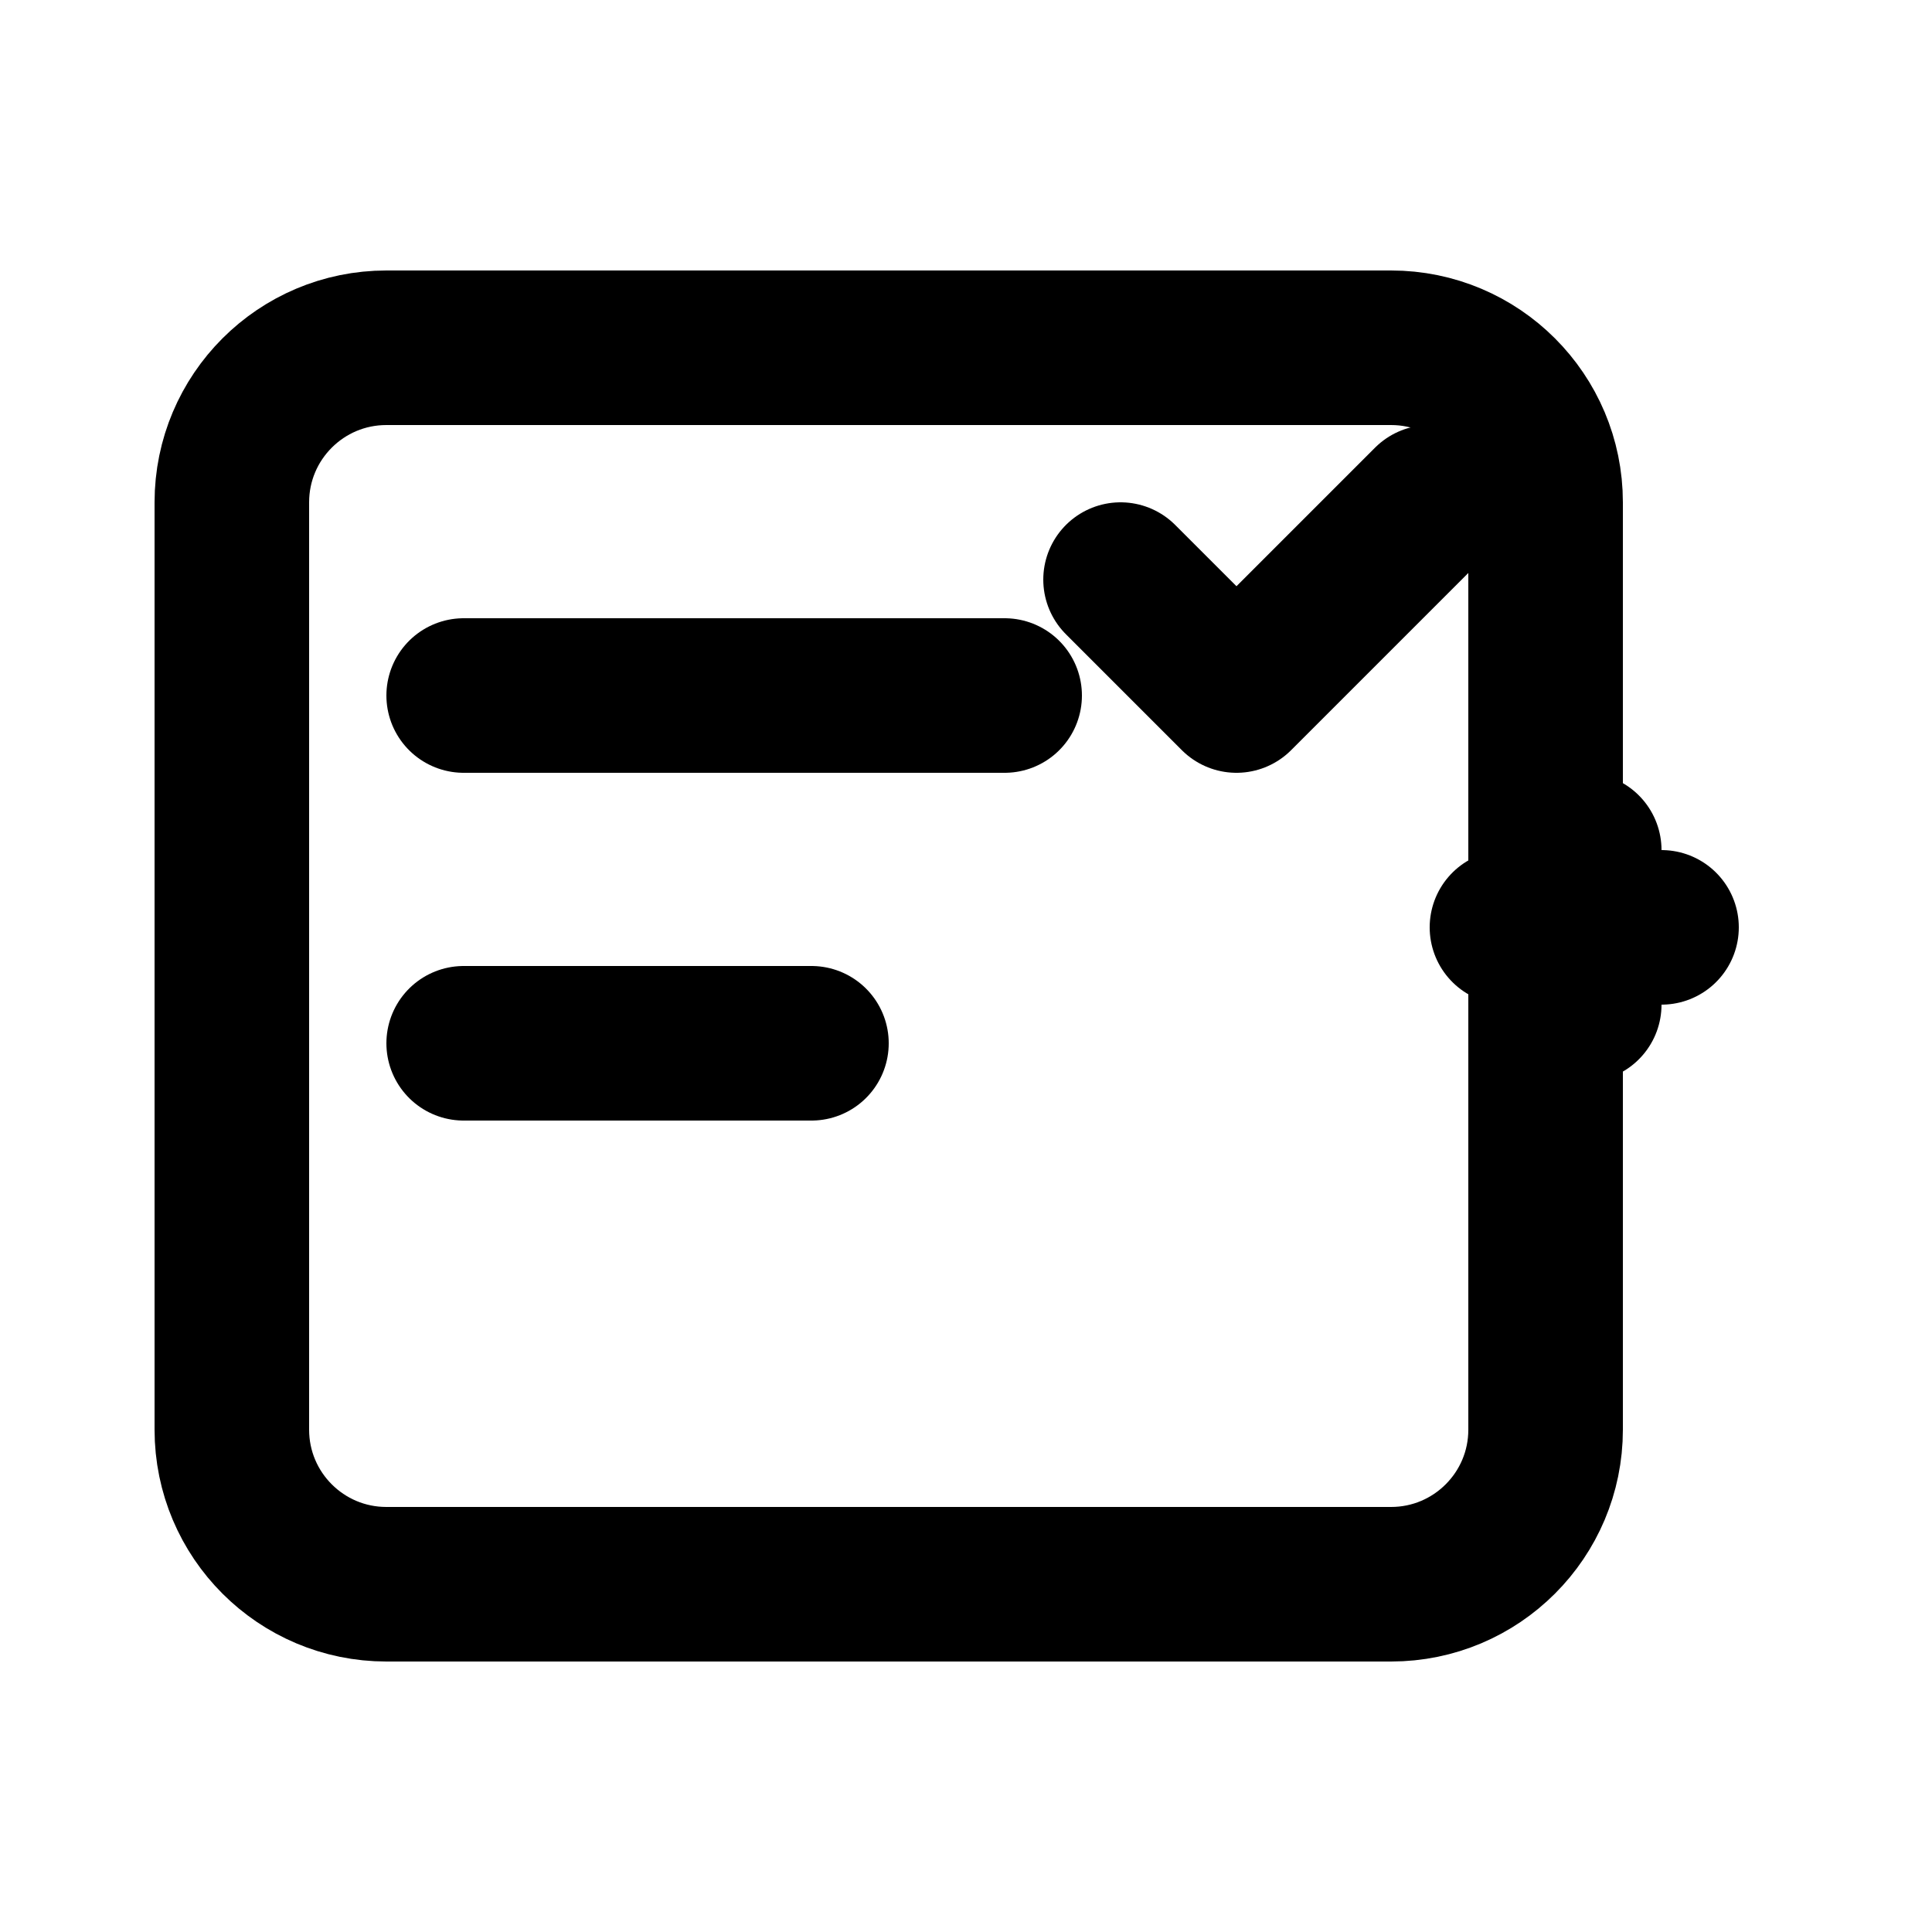
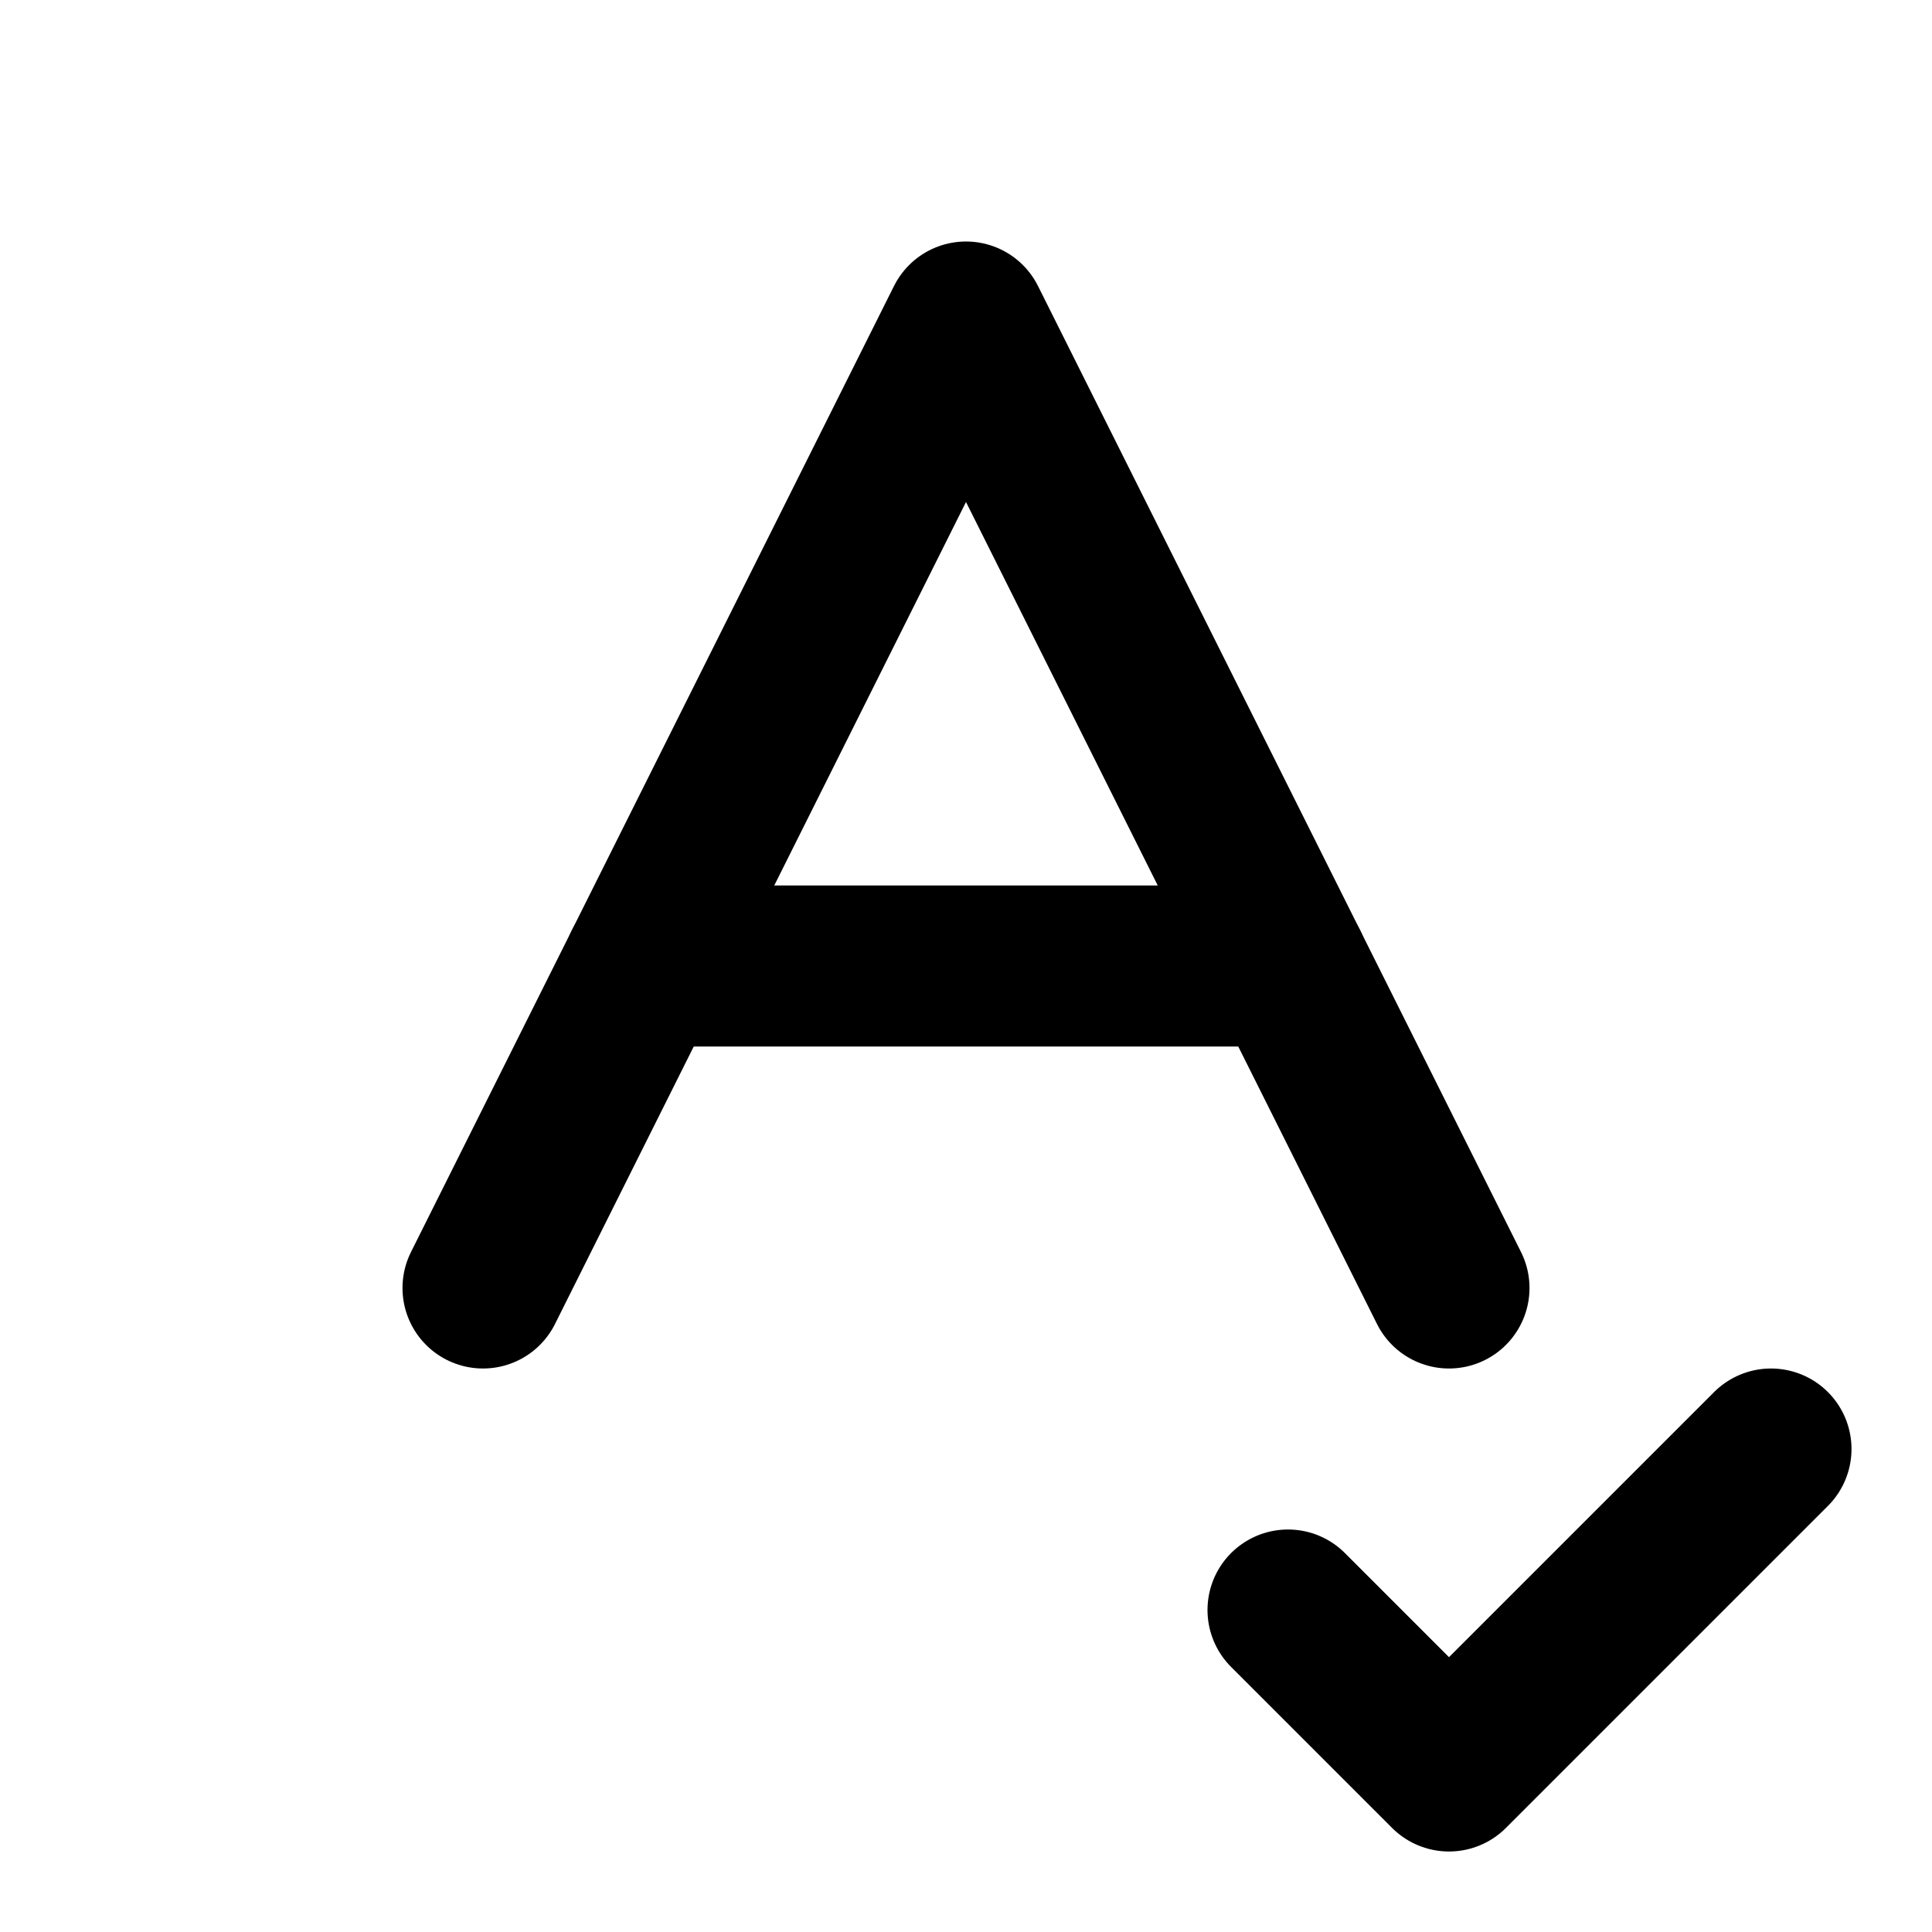
- <svg xmlns="http://www.w3.org/2000/svg" viewBox="0 0 100 100">
-   <rect x="12" y="18" width="68" height="64" rx="8" fill="none" stroke="currentColor" stroke-width="8" />
-   <line x1="24" y1="36" x2="52" y2="36" stroke="currentColor" stroke-width="8" stroke-linecap="round" />
-   <line x1="24" y1="54" x2="42" y2="54" stroke="currentColor" stroke-width="8" stroke-linecap="round" />
-   <polyline points="58,30 64,36 74,26" fill="none" stroke="currentColor" stroke-width="8" stroke-linecap="round" stroke-linejoin="round" />
-   <line x1="78" y1="48" x2="86" y2="48" stroke="currentColor" stroke-width="8" stroke-linecap="round" />
-   <line x1="82" y1="44" x2="82" y2="52" stroke="currentColor" stroke-width="8" stroke-linecap="round" />
+ <svg xmlns="http://www.w3.org/2000/svg" viewBox="0 0 24 24" fill="none" stroke="currentColor" stroke-width="2" stroke-linecap="round" stroke-linejoin="round">
+   <path d="m6 16 6-12 6 12" />
+   <path d="M8 12h8" />
+   <path d="m16 20 2 2 4-4" />
</svg>
